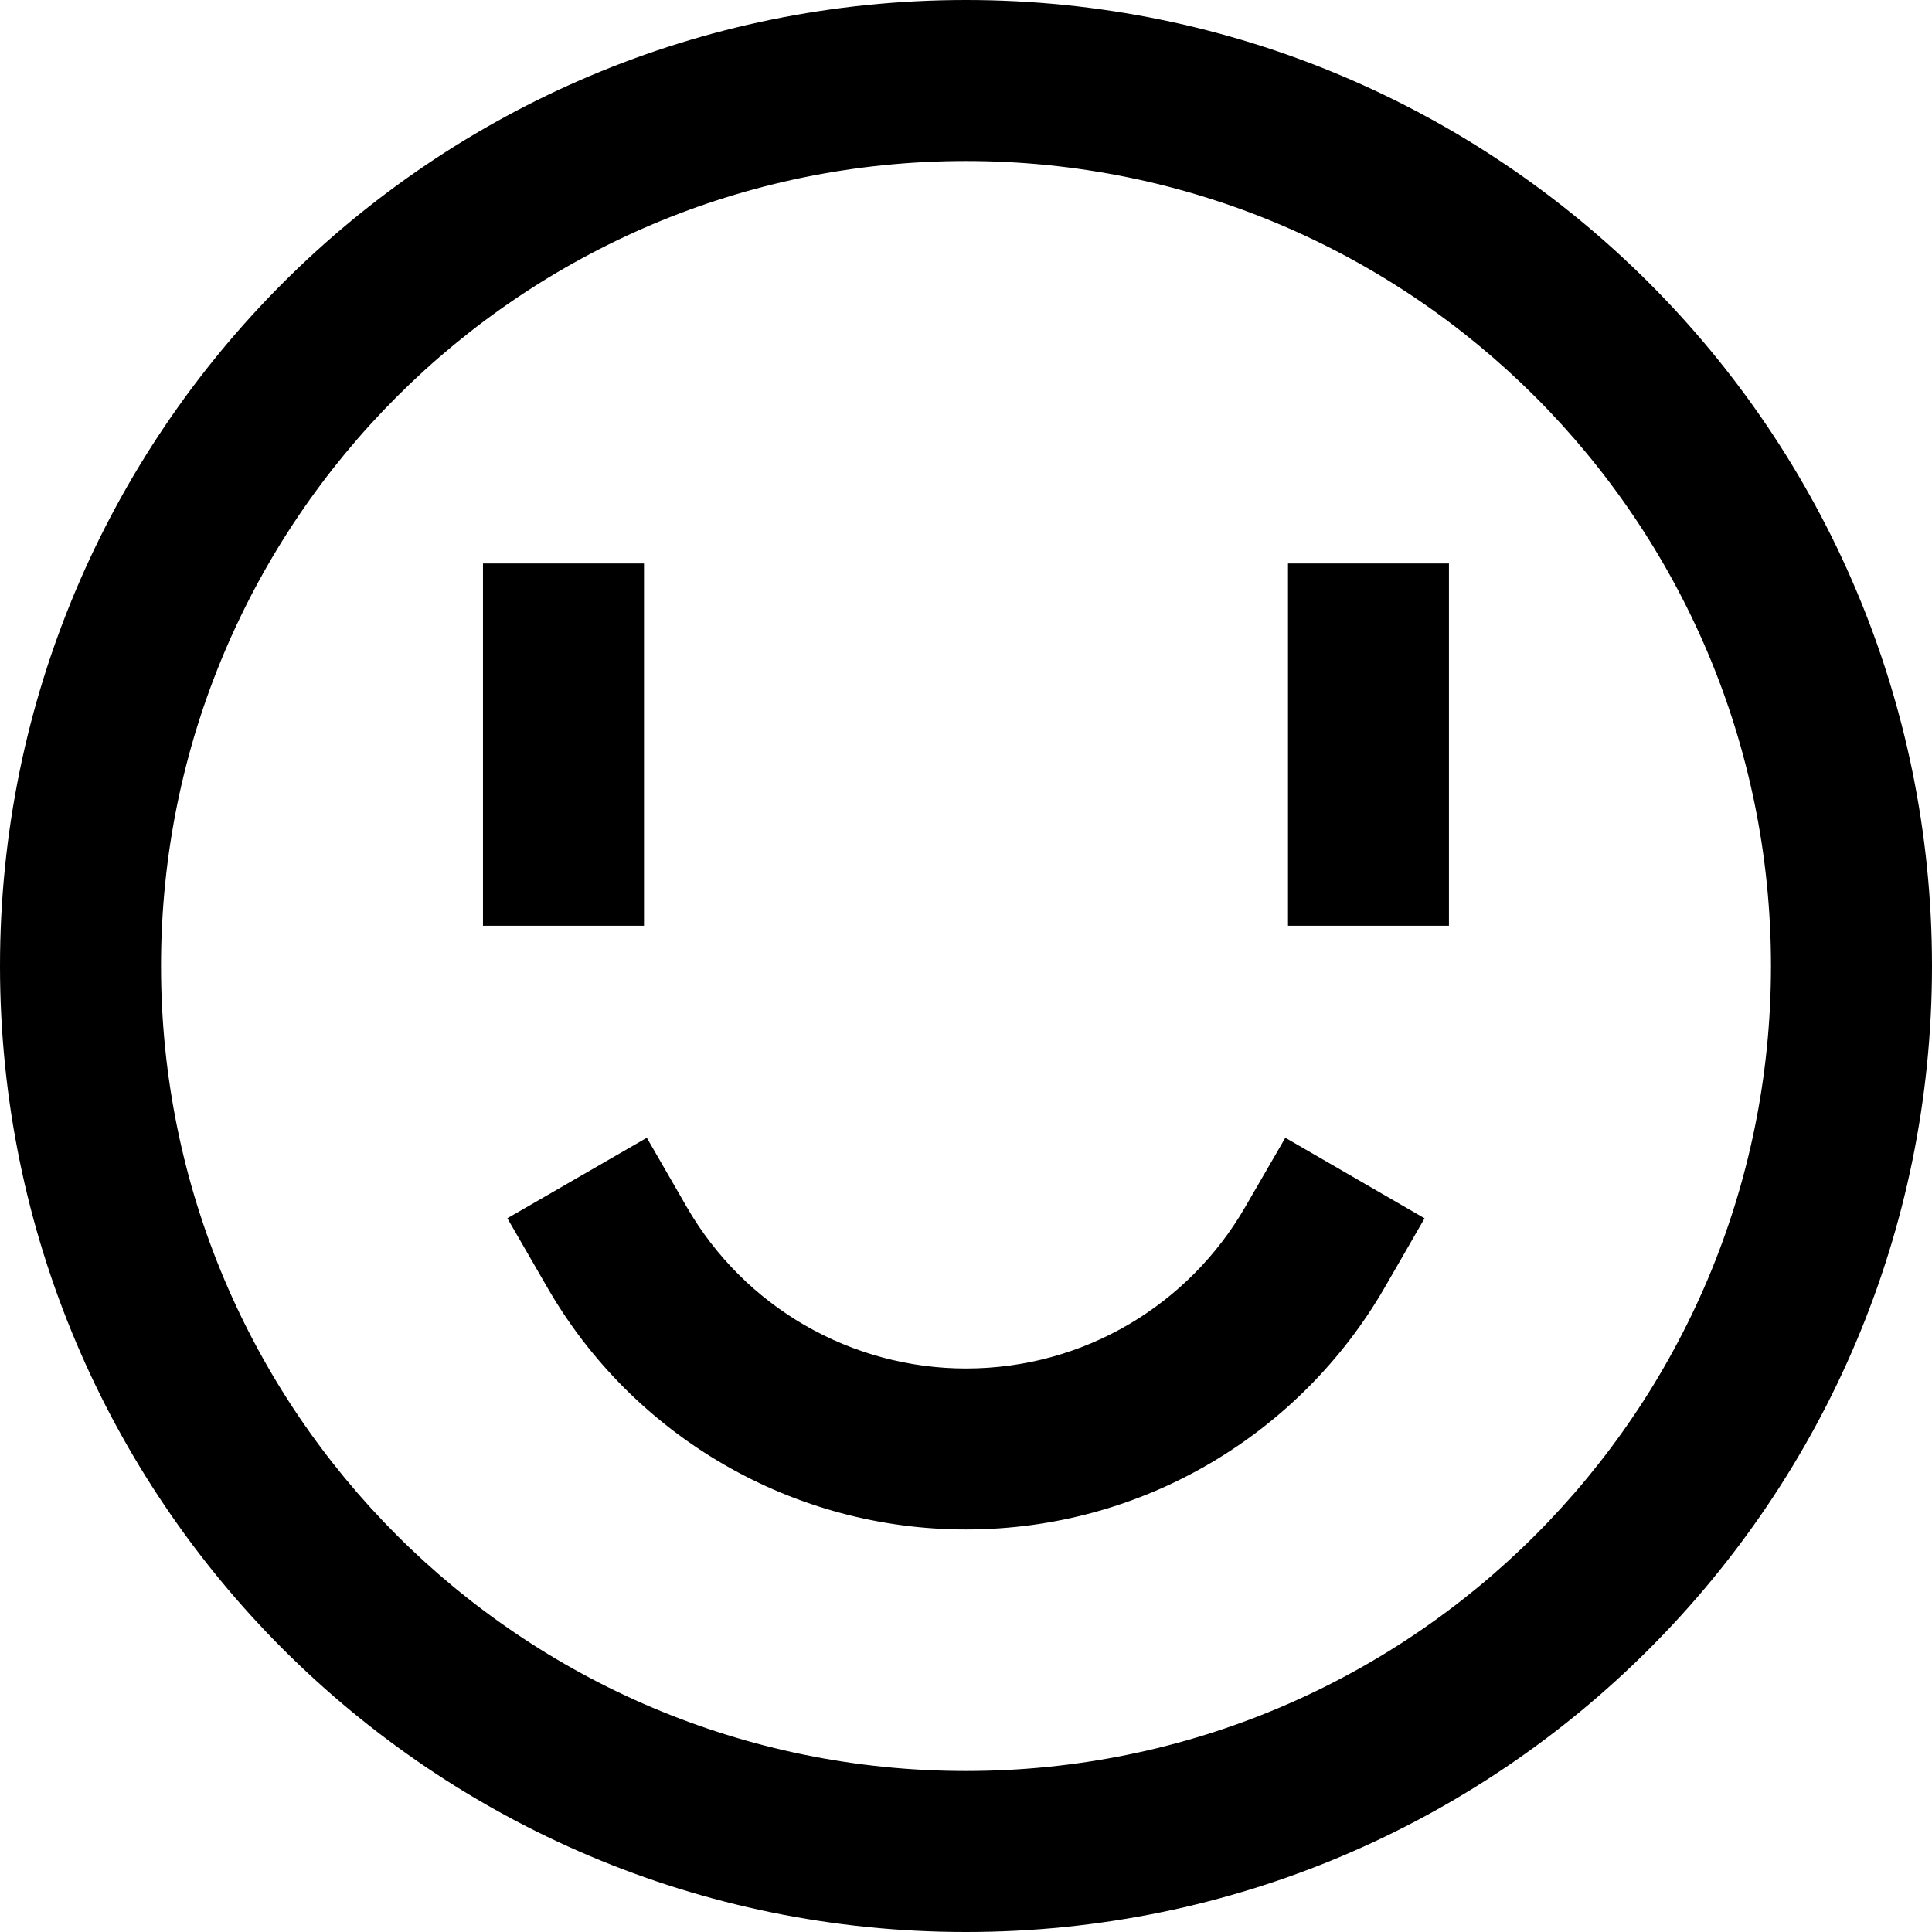
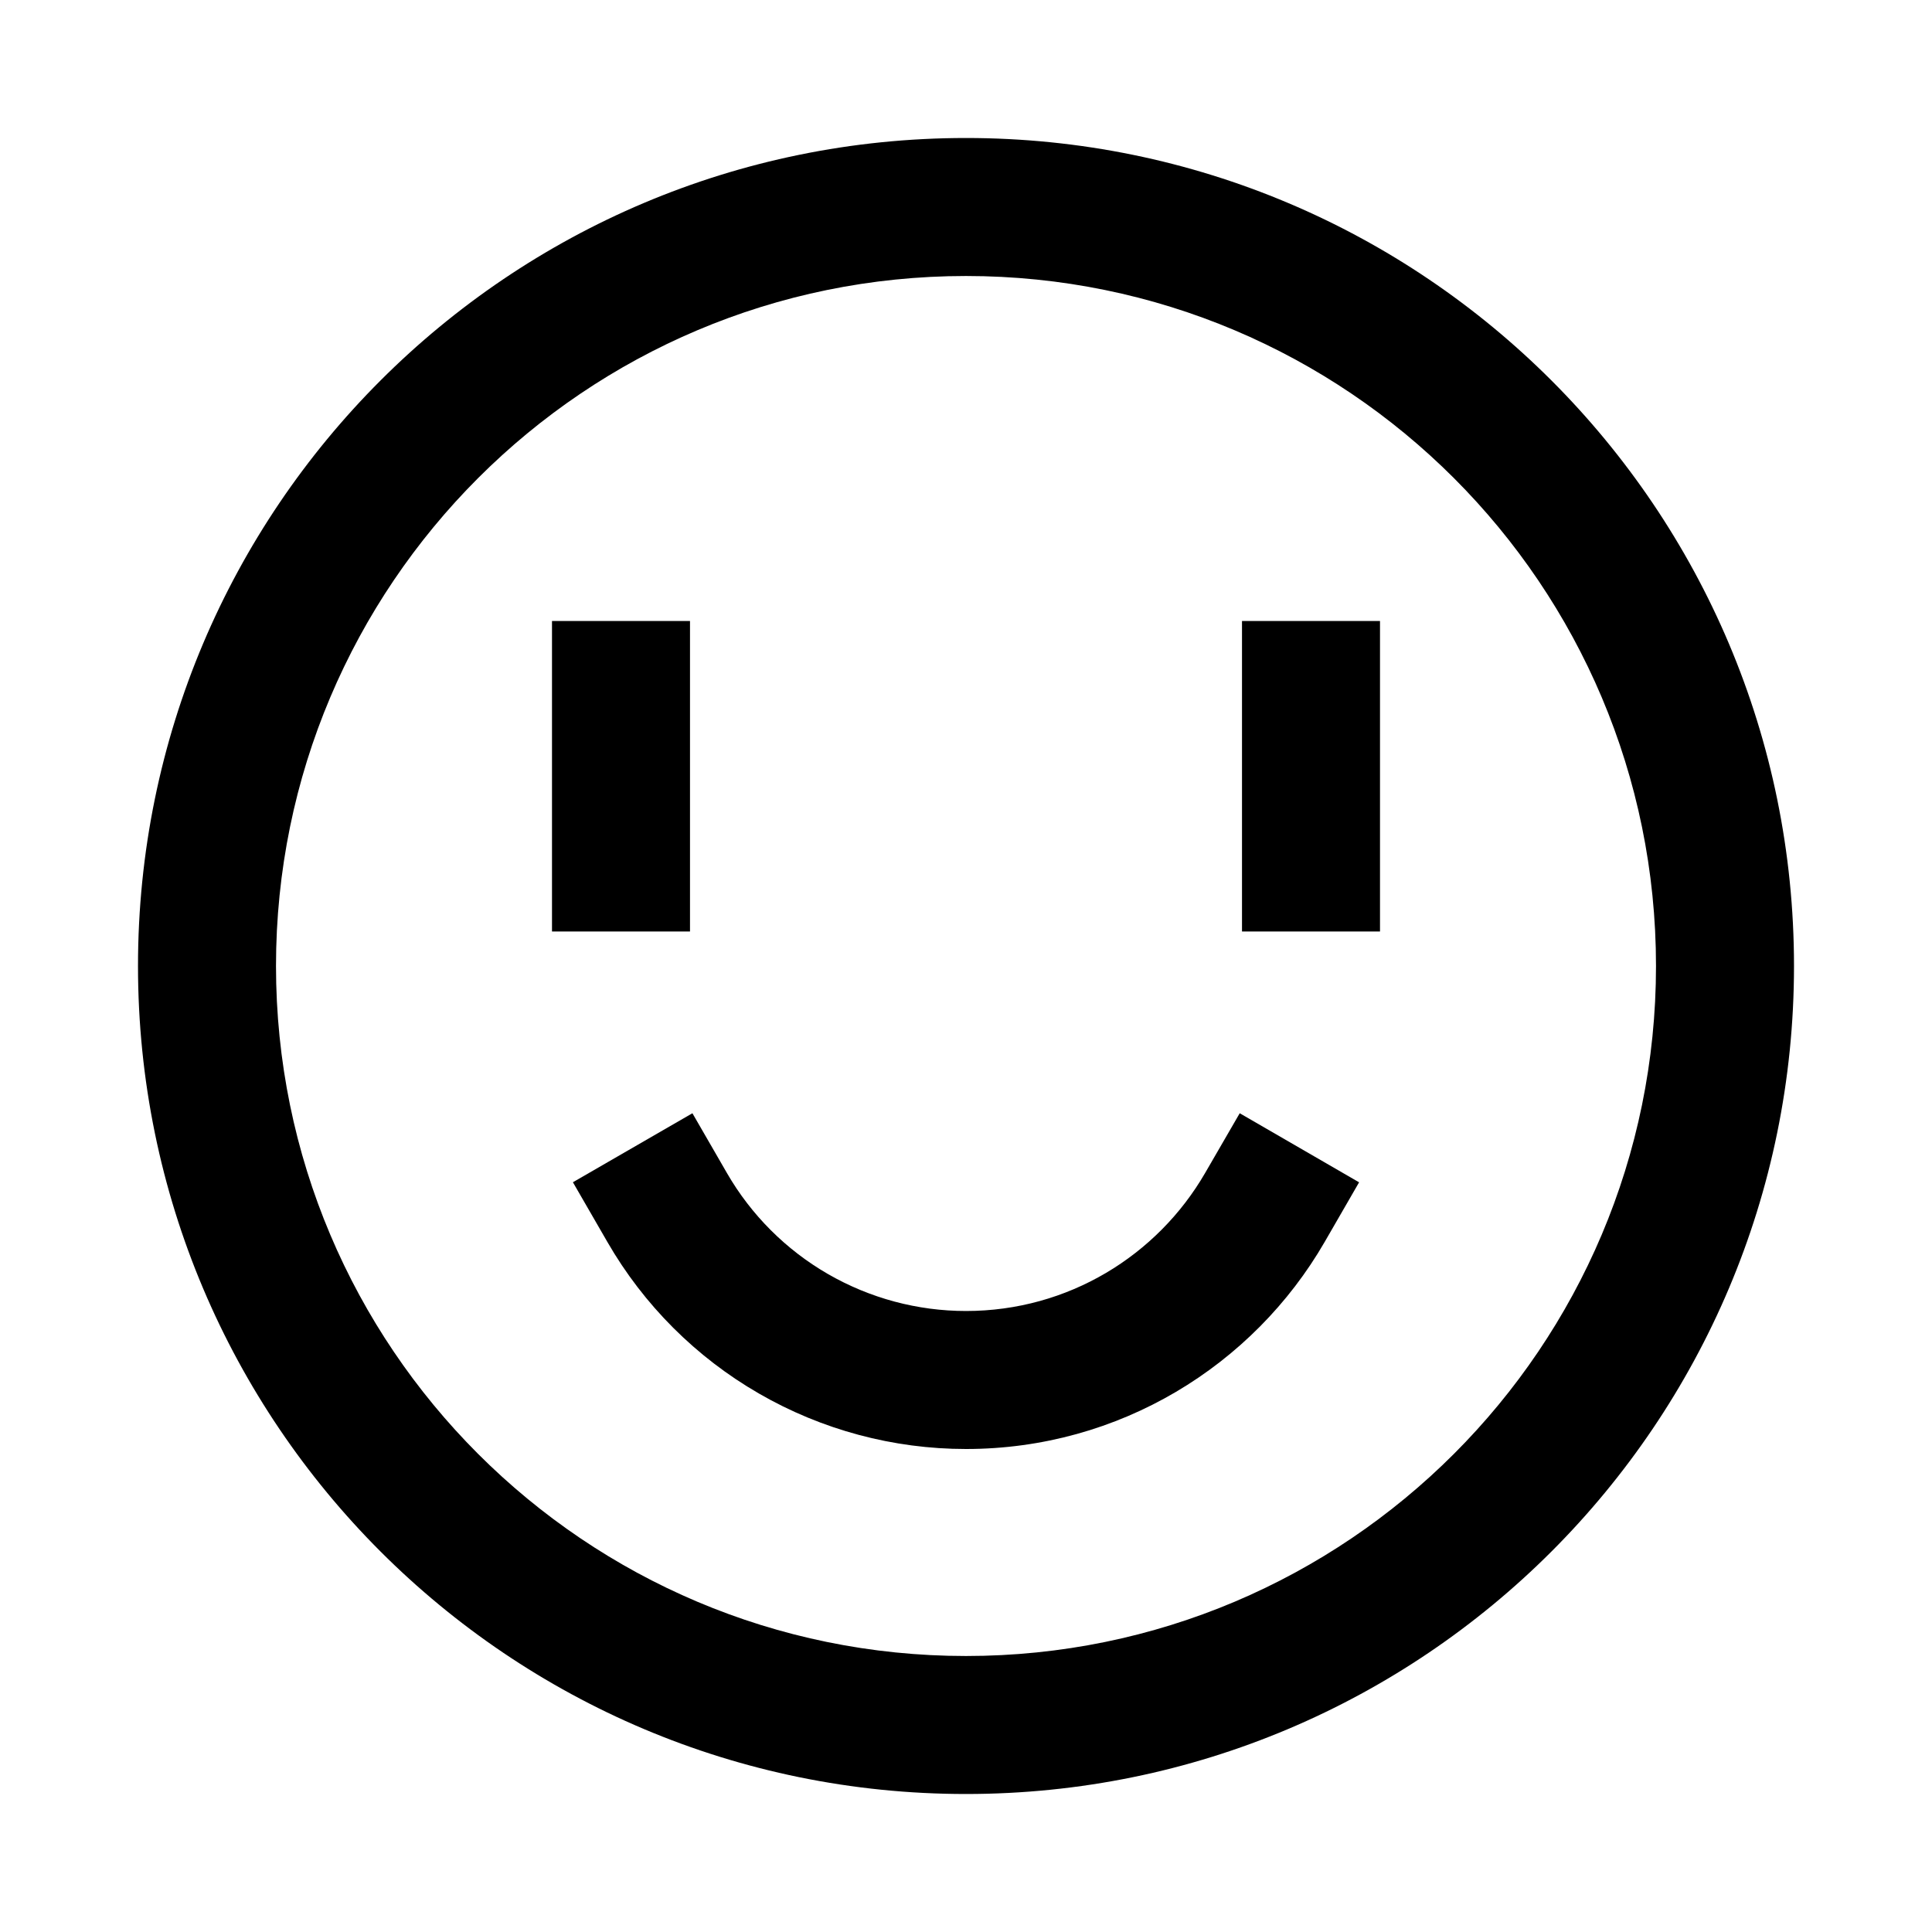
- <svg xmlns="http://www.w3.org/2000/svg" width="27.429" height="27.429" viewBox="0 0 27.429 27.429" fill="none">
-   <g id="vector">
-     <path d="M20.225 17.297L19.654 18.287C18.47 20.334 16.253 21.714 13.714 21.714C12.51 21.715 11.327 21.398 10.285 20.796C9.242 20.194 8.376 19.328 7.775 18.286L7.203 17.296L9.183 16.153L9.754 17.143C10.156 17.838 10.733 18.415 11.428 18.816C12.123 19.217 12.912 19.429 13.714 19.429C15.404 19.429 16.883 18.512 17.675 17.142L18.248 16.153L20.225 17.297Z" fill="currentColor" />
-     <path d="M9.143 13.143H6.857V8H9.143V13.143Z" fill="currentColor" />
-     <path d="M20.571 13.143H18.286V8H20.571V13.143Z" fill="currentColor" />
-     <path fill-rule="evenodd" clip-rule="evenodd" d="M13.714 0C21.289 0 27.429 6.14 27.429 13.714C27.429 21.289 21.289 27.429 13.714 27.429C6.14 27.429 0 21.289 0 13.714C0 6.14 6.14 0 13.714 0ZM13.714 2.286C7.402 2.286 2.286 7.402 2.286 13.714C2.286 20.026 7.402 25.143 13.714 25.143C20.026 25.143 25.143 20.026 25.143 13.714C25.143 7.402 20.026 2.286 13.714 2.286Z" fill="currentColor" />
-   </g>
+ <svg xmlns="http://www.w3.org/2000/svg" width="28" height="28" viewBox="0 0 28 28" fill="none">
+   <path d="M19.697 17.135L19.197 18.001C18.161 19.792 16.221 21 14 21C12.947 21 11.911 20.723 10.999 20.196C10.087 19.67 9.329 18.912 8.803 18L8.303 17.134L10.035 16.134L10.535 17C10.886 17.608 11.391 18.113 11.999 18.464C12.607 18.815 13.298 19 14 19C15.479 19 16.772 18.198 17.466 16.999L17.967 16.134L19.697 17.135Z" fill="currentColor" />
+   <path d="M10 13.5H8V9H10V13.5Z" fill="currentColor" />
+   <path d="M20 13.5H18V9H20V13.5Z" fill="currentColor" />
+   <path fill-rule="evenodd" clip-rule="evenodd" d="M14 2C20.628 2 26 7.372 26 14C26 20.628 20.628 26 14 26C7.372 26 2 20.628 2 14C2 7.372 7.372 2 14 2ZM14 4C8.477 4 4 8.477 4 14C4 19.523 8.477 24 14 24C19.523 24 24 19.523 24 14C24 8.477 19.523 4 14 4Z" fill="currentColor" />
</svg>
